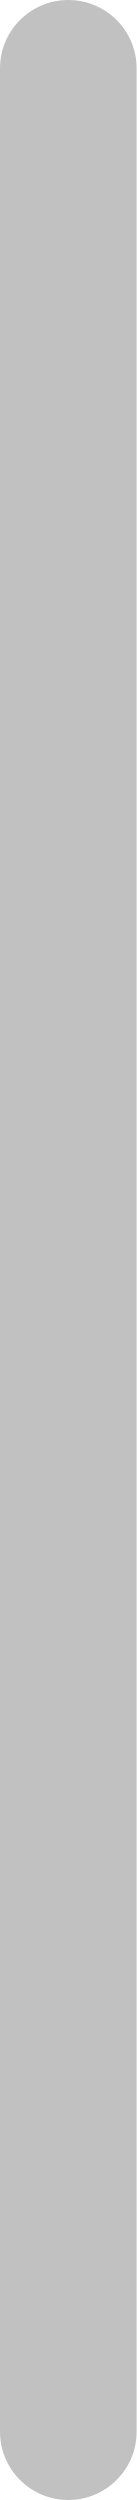
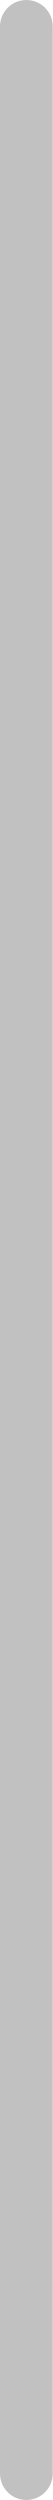
- <svg xmlns="http://www.w3.org/2000/svg" width="10" height="183" viewBox="0 0 10 183" fill="none">
-   <path d="M0 178C0 180.761 2.239 183 5 183C7.761 183 10 180.761 10 178V5C10 2.239 7.761 0 5 0C2.239 0 0 2.239 0 5V178Z" fill="#C1C1C1" />
+ <svg xmlns="http://www.w3.org/2000/svg" width="10" height="474" viewBox="0 0 10 474" fill="none">
+   <path d="M0 469C0 471.761 2.239 474 5 474V474C7.761 474 10 471.761 10 469V5C10 2.239 7.761 -4.17233e-06 5 -4.17233e-06V-4.17233e-06C2.239 -4.17233e-06 0 2.239 0 5V469Z" fill="#C1C1C1" />
</svg>
